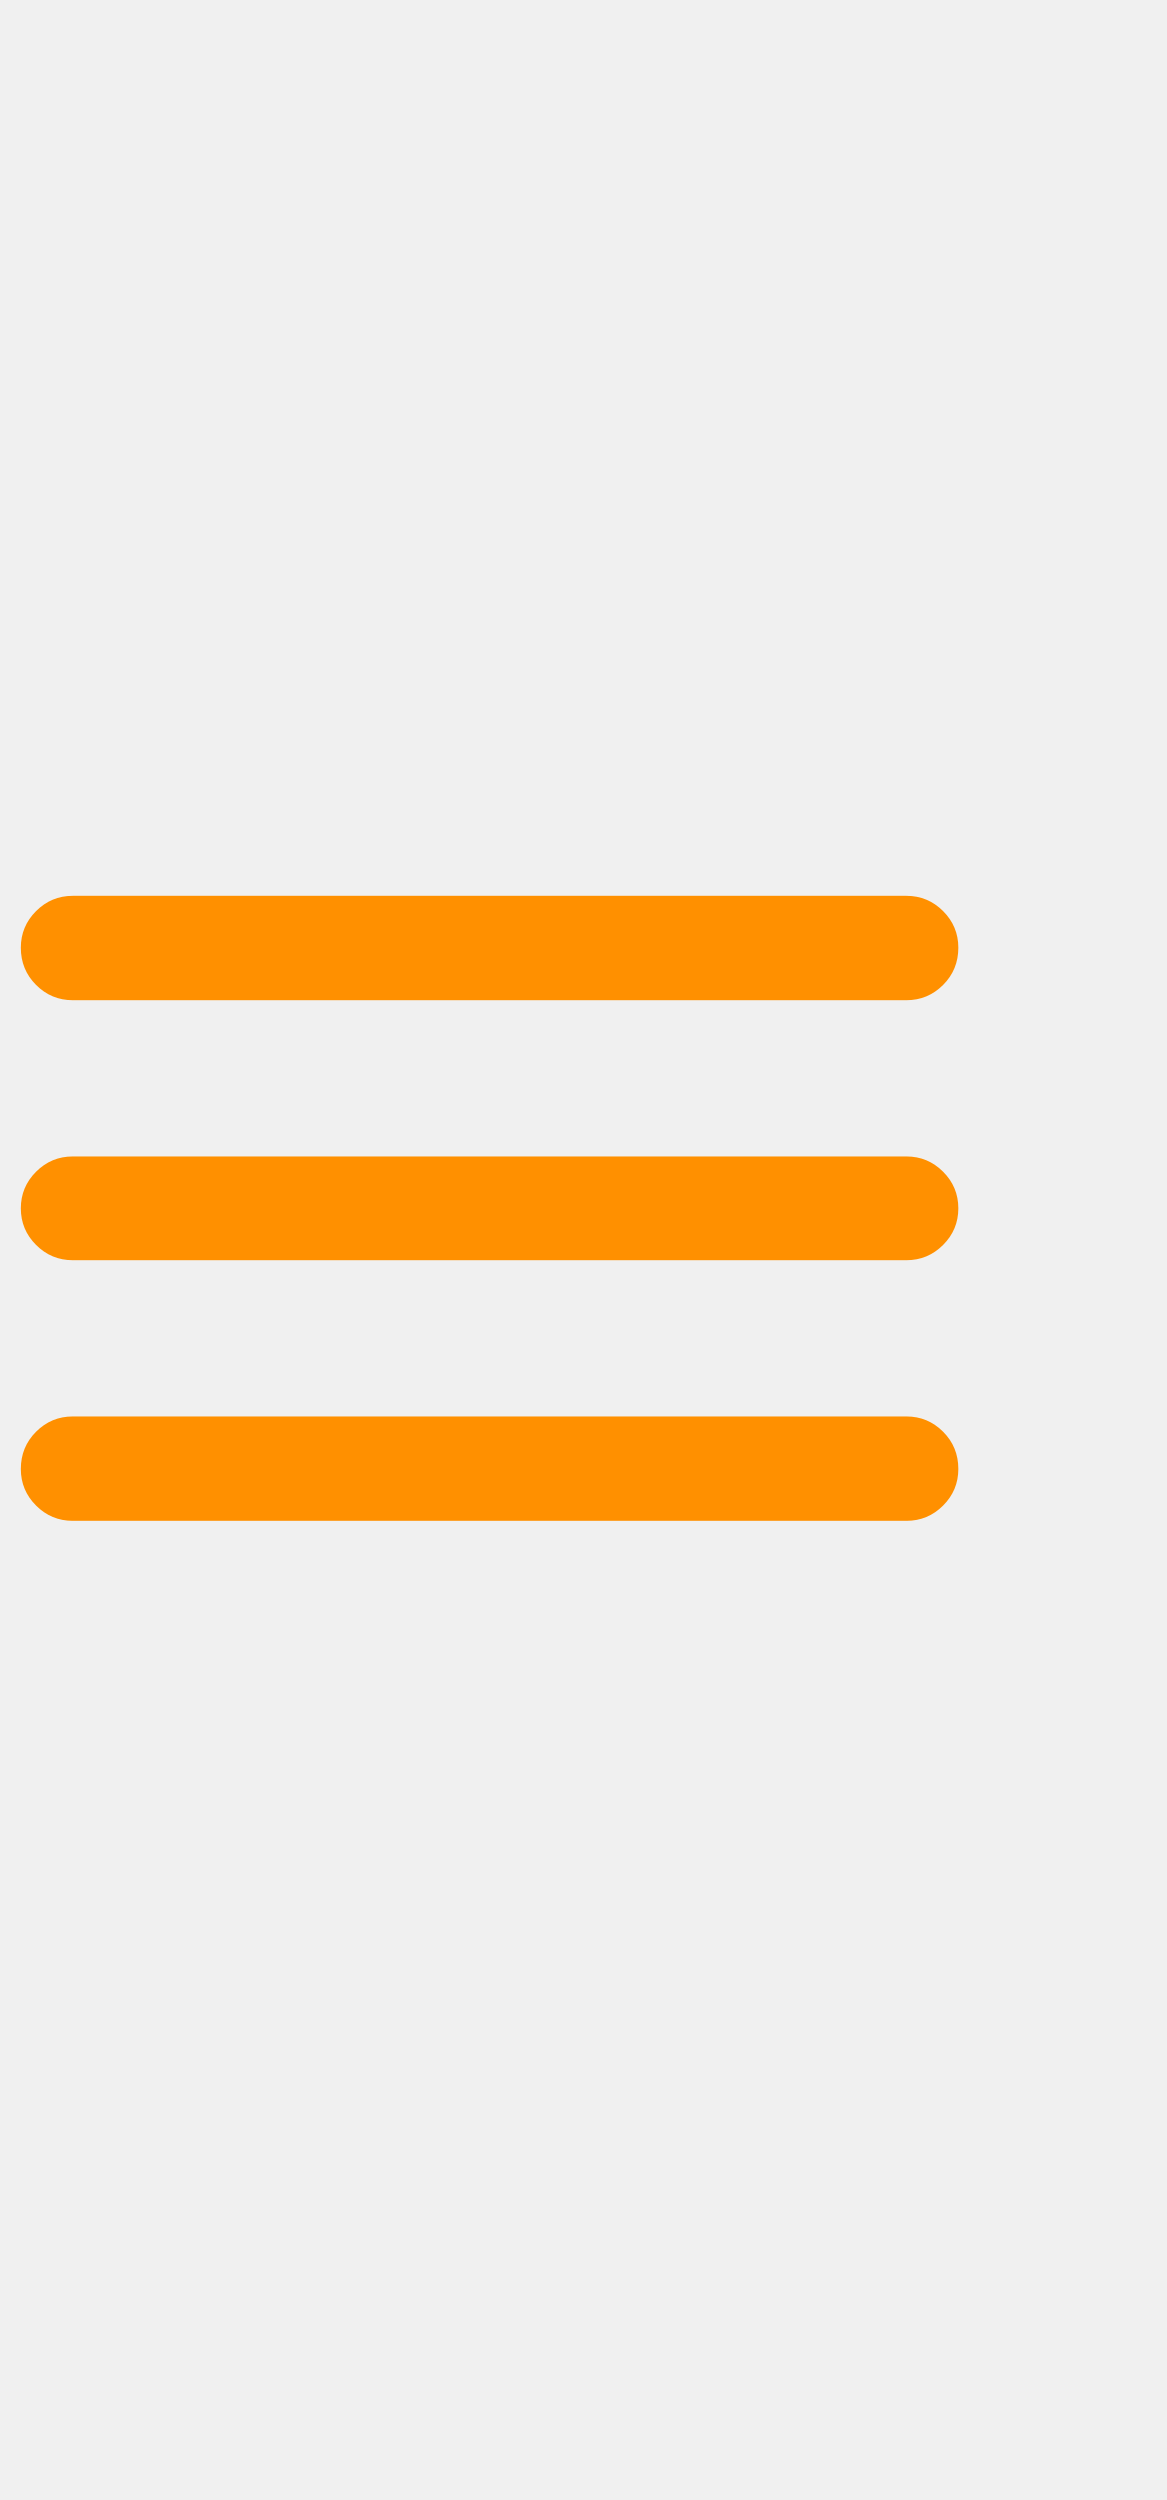
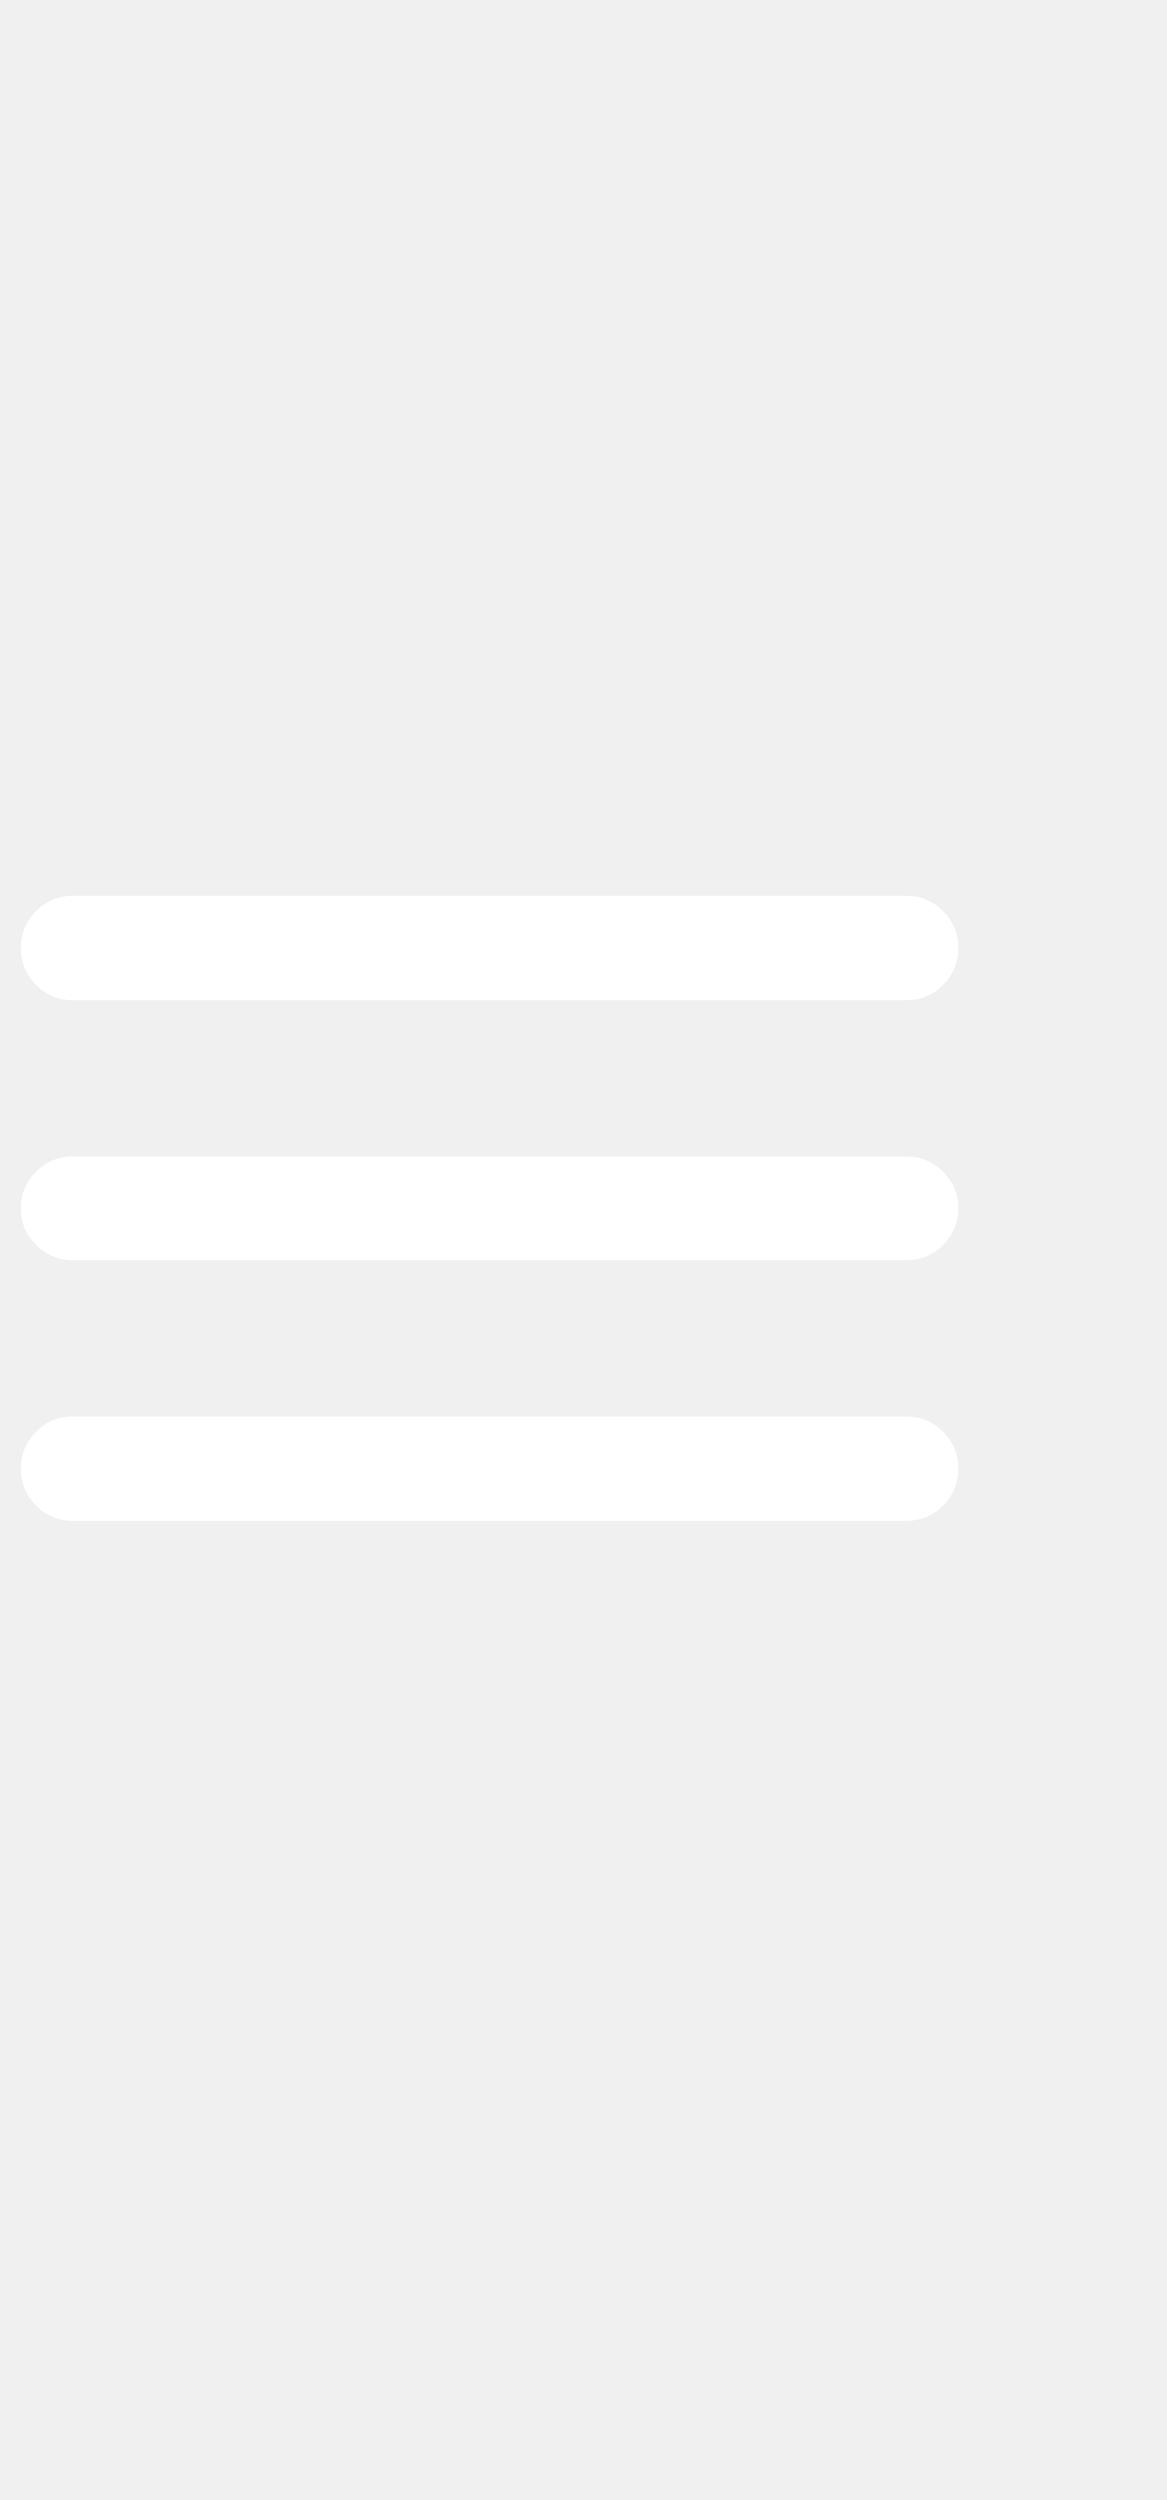
<svg xmlns="http://www.w3.org/2000/svg" width="28" height="60" viewBox="0 0 28 60" fill="none">
  <g clip-path="url(#clip0_8_584)">
-     <path d="M1.745 36.5H21.755C22.097 36.5 22.39 36.378 22.634 36.134C22.878 35.89 23 35.597 23 35.255C23 34.903 22.878 34.605 22.634 34.361C22.39 34.117 22.097 33.995 21.755 33.995H1.745C1.403 33.995 1.11 34.117 0.866 34.361C0.622 34.605 0.5 34.903 0.5 35.255C0.5 35.597 0.622 35.89 0.866 36.134C1.11 36.378 1.403 36.5 1.745 36.5ZM1.745 30.245H21.755C22.097 30.245 22.39 30.123 22.634 29.879C22.878 29.635 23 29.342 23 29C23 28.658 22.878 28.365 22.634 28.121C22.39 27.877 22.097 27.755 21.755 27.755H1.745C1.403 27.755 1.11 27.877 0.866 28.121C0.622 28.365 0.5 28.658 0.5 29C0.5 29.342 0.622 29.635 0.866 29.879C1.11 30.123 1.403 30.245 1.745 30.245ZM0.5 22.745C0.5 23.097 0.622 23.395 0.866 23.639C1.11 23.883 1.403 24.005 1.745 24.005H21.755C22.097 24.005 22.39 23.883 22.634 23.639C22.878 23.395 23 23.097 23 22.745C23 22.403 22.878 22.11 22.634 21.866C22.39 21.622 22.097 21.5 21.755 21.5H1.745C1.403 21.5 1.11 21.622 0.866 21.866C0.622 22.11 0.5 22.403 0.5 22.745Z" fill="#FF9000" />
+     <path d="M1.745 36.5H21.755C22.097 36.5 22.39 36.378 22.634 36.134C22.878 35.89 23 35.597 23 35.255C23 34.903 22.878 34.605 22.634 34.361C22.39 34.117 22.097 33.995 21.755 33.995H1.745C1.403 33.995 1.11 34.117 0.866 34.361C0.622 34.605 0.5 34.903 0.5 35.255C0.5 35.597 0.622 35.89 0.866 36.134C1.11 36.378 1.403 36.5 1.745 36.5ZM1.745 30.245H21.755C22.097 30.245 22.39 30.123 22.634 29.879C22.878 29.635 23 29.342 23 29C23 28.658 22.878 28.365 22.634 28.121C22.39 27.877 22.097 27.755 21.755 27.755H1.745C1.403 27.755 1.11 27.877 0.866 28.121C0.622 28.365 0.5 28.658 0.5 29C0.5 29.342 0.622 29.635 0.866 29.879C1.11 30.123 1.403 30.245 1.745 30.245ZM0.5 22.745C0.5 23.097 0.622 23.395 0.866 23.639C1.11 23.883 1.403 24.005 1.745 24.005H21.755C22.097 24.005 22.39 23.883 22.634 23.639C22.878 23.395 23 23.097 23 22.745C23 22.403 22.878 22.11 22.634 21.866C22.39 21.622 22.097 21.5 21.755 21.5H1.745C1.403 21.5 1.11 21.622 0.866 21.866C0.622 22.11 0.5 22.403 0.5 22.745Z" fill="#ffffff" />
  </g>
  <defs>
    <clipPath id="clip0_8_584">
      <rect width="22.5" height="15" fill="white" transform="matrix(1 0 0 -1 0.5 36.5)" />
    </clipPath>
  </defs>
</svg>
